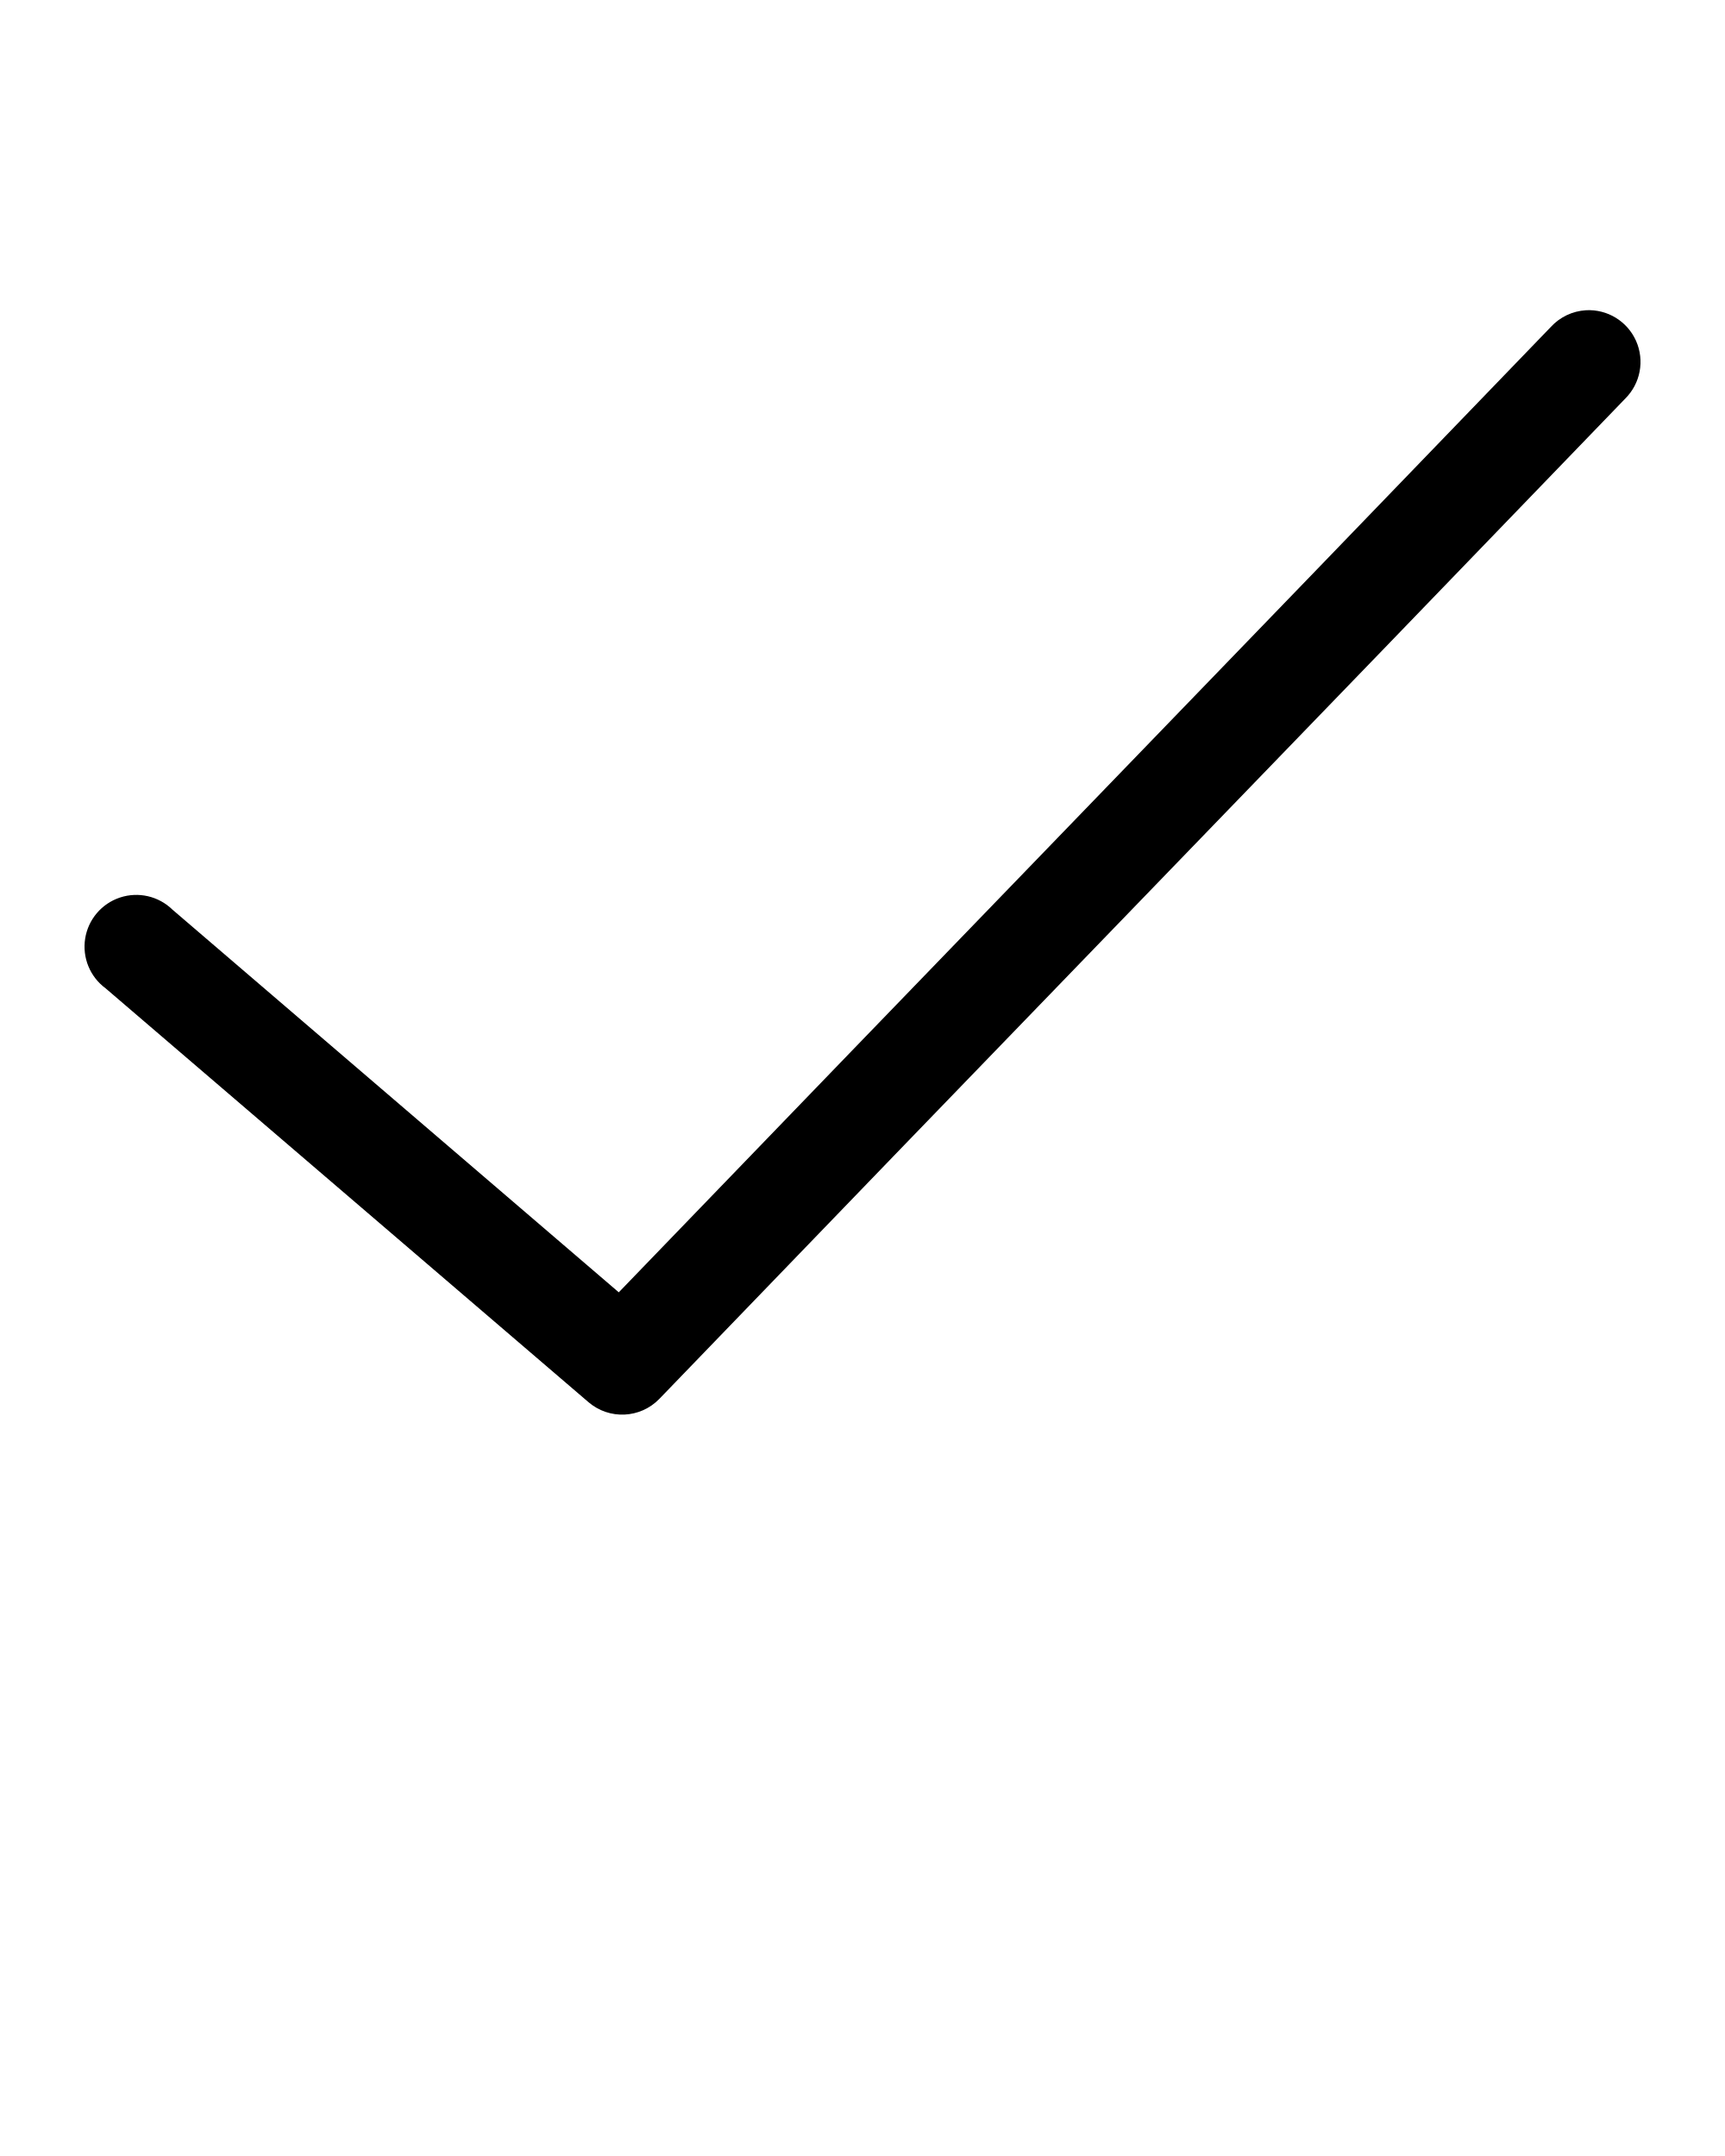
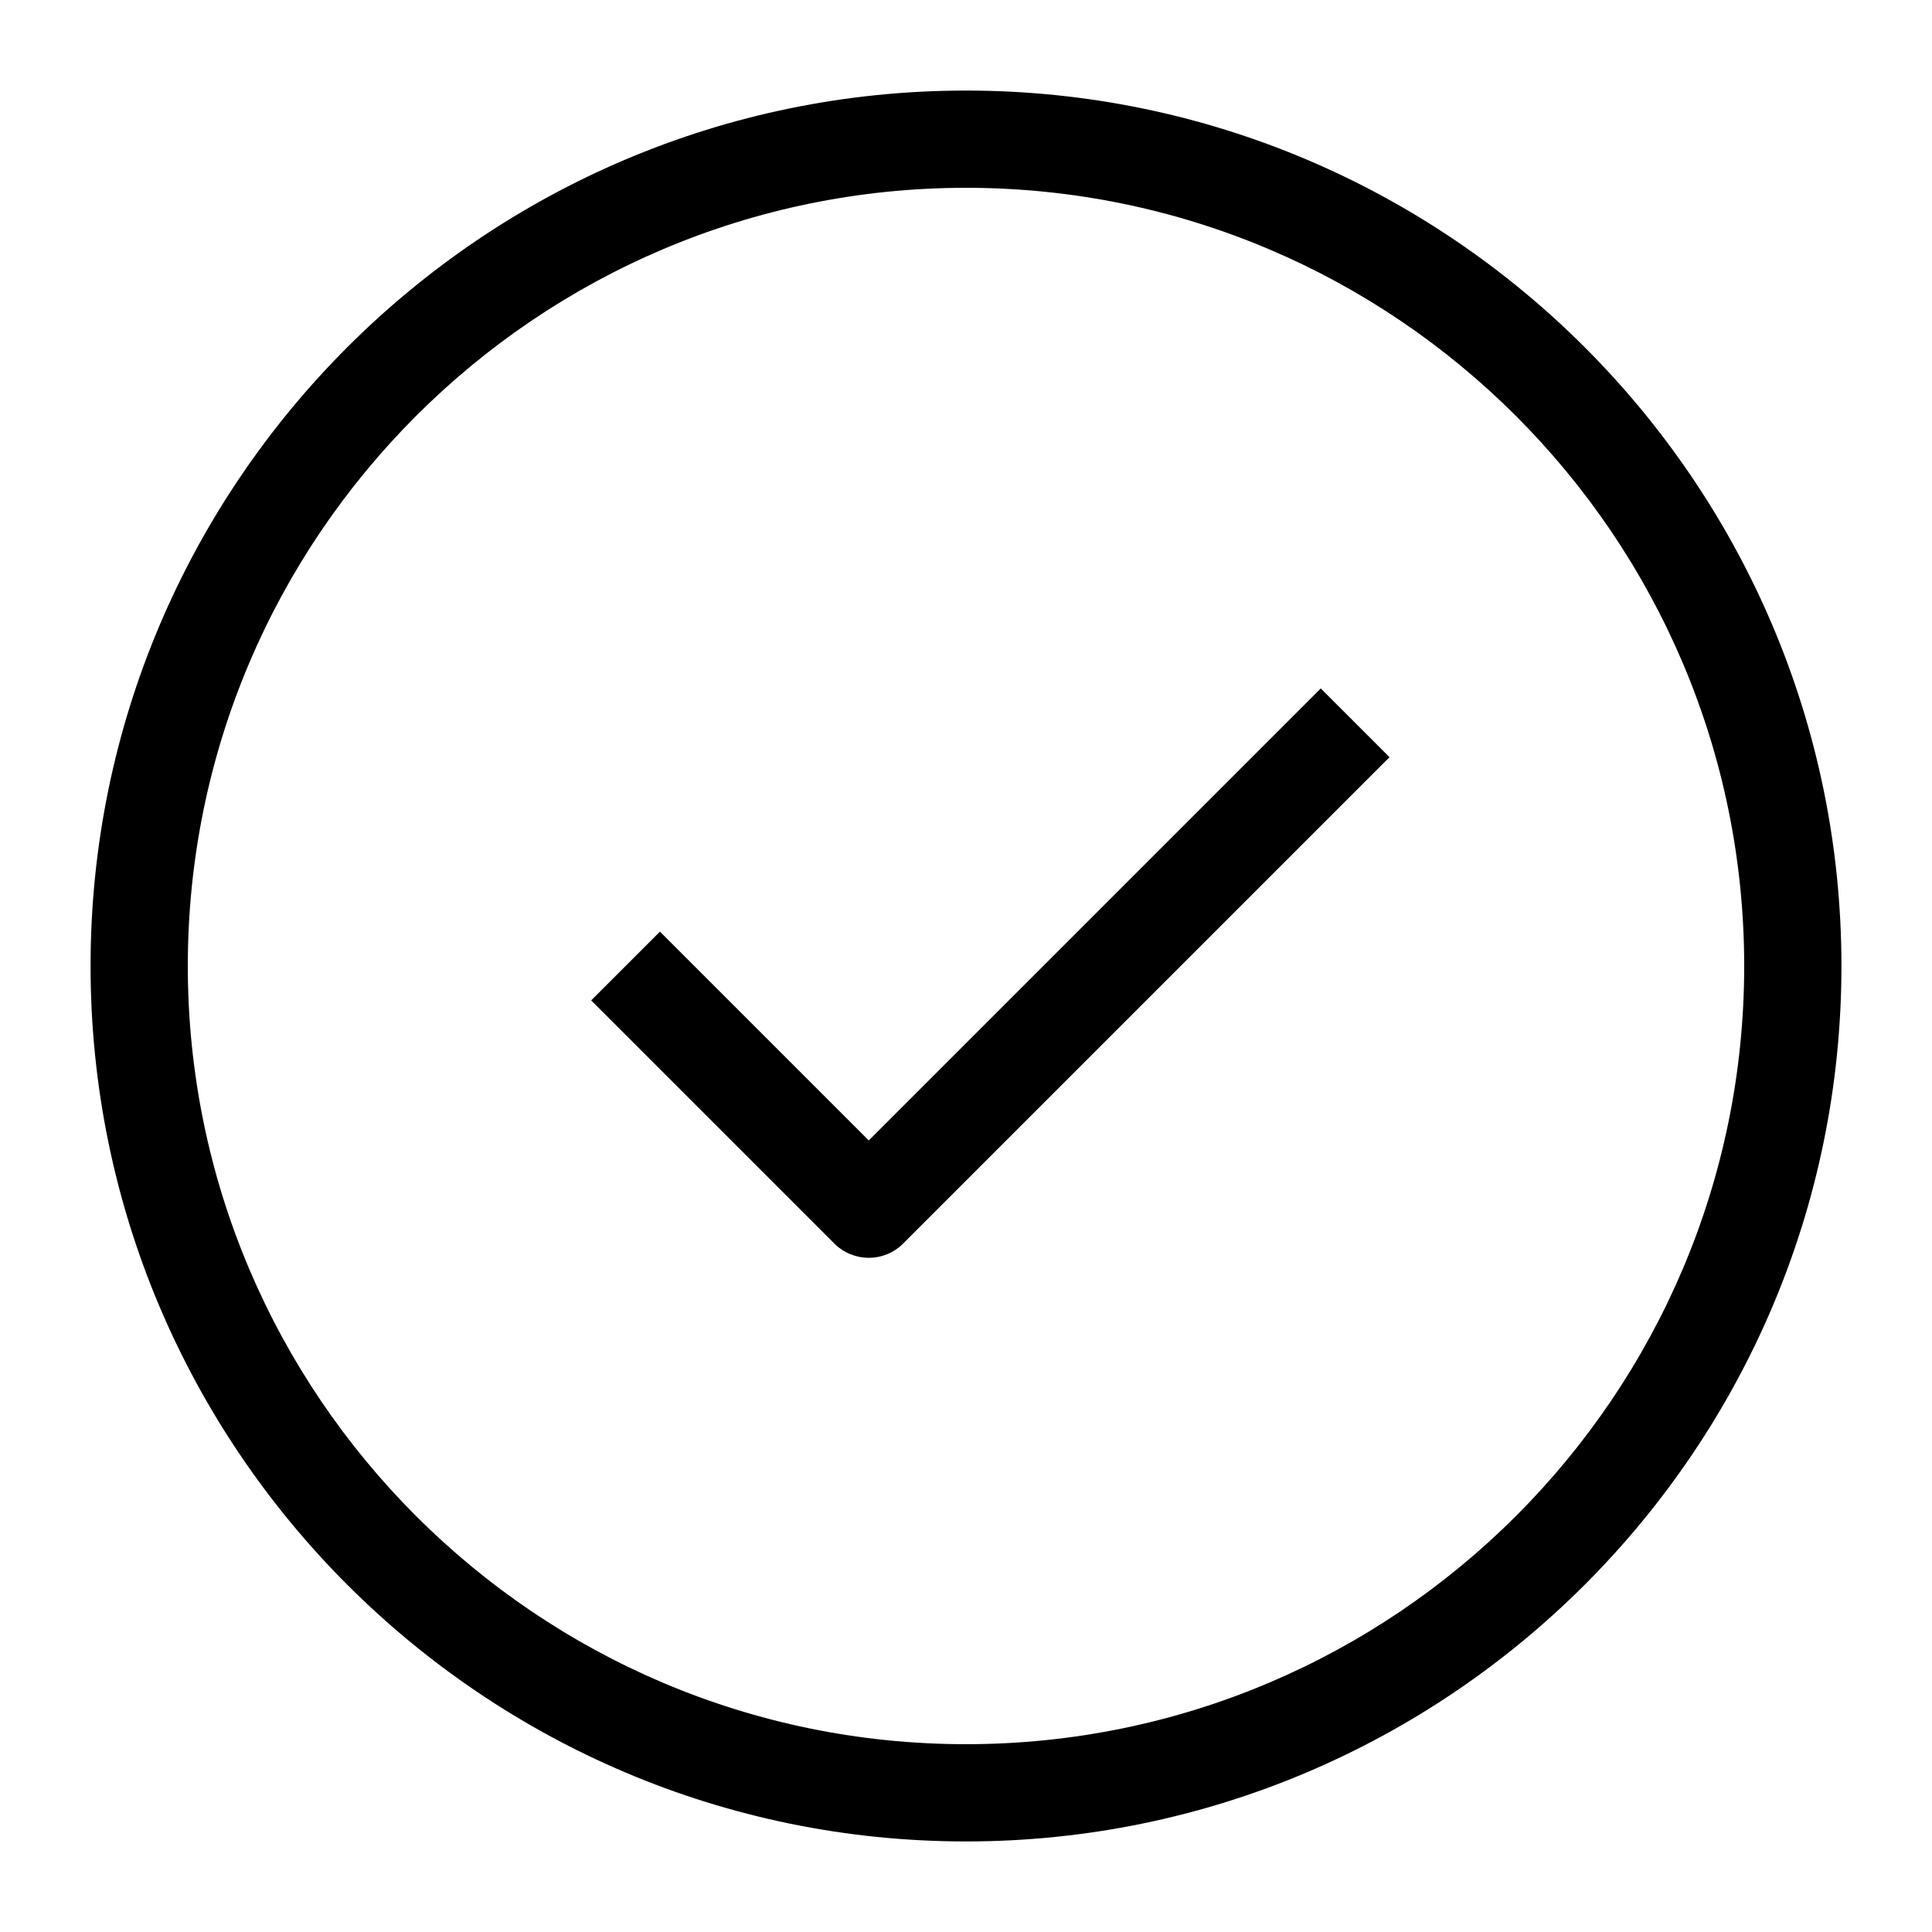
- <svg xmlns="http://www.w3.org/2000/svg" version="1.1" x="0px" y="0px" viewBox="0 0 100 125">
-   <g transform="translate(0,-952.3622)">
-     <path style="text-indent:0;text-transform:none;direction:ltr;block-progression:tb;baseline-shift:baseline;color:#000000;enable-background:accumulate;" d="m 91.933,970.35 a 3,3 0 0 0 -2.031,0.969 c -18.007,18.691 -36.015,37.278 -54.031,55.969 L 9.996,1005.1 a 3,3 0 1 0 -3.875,4.562 l 28,24 a 3,3 0 0 0 4.094,-0.188 c 18.662,-19.37 37.329,-38.62 56,-58 a 3,3 0 0 0 -2.281,-5.125 z" fill="#000000" fill-opacity="1" stroke="none" marker="none" visibility="visible" display="inline" overflow="visible" />
+ <svg xmlns="http://www.w3.org/2000/svg" version="1.1" x="0px" y="0px" viewBox="0 0 24 24" style="enable-background:new 0 0 24 24;" xml:space="preserve">
+   <g>
+     <path d="M12,1.125C6.003,1.125,1.125,6.004,1.125,12S6.003,22.875,12,22.875S22.875,17.996,22.875,12S17.997,1.125,12,1.125z    M12,21.667c-5.33,0-9.667-4.337-9.667-9.667S6.67,2.333,12,2.333S21.667,6.67,21.667,12S17.33,21.667,12,21.667z" />
+     <path d="M10.792,14.167l-2.594-2.594l-0.854,0.854l3.021,3.021c0.118,0.118,0.273,0.177,0.427,0.177   c0.155,0,0.309-0.059,0.427-0.177l6.042-6.042l-0.854-0.854L10.792,14.167z" />
  </g>
</svg>
